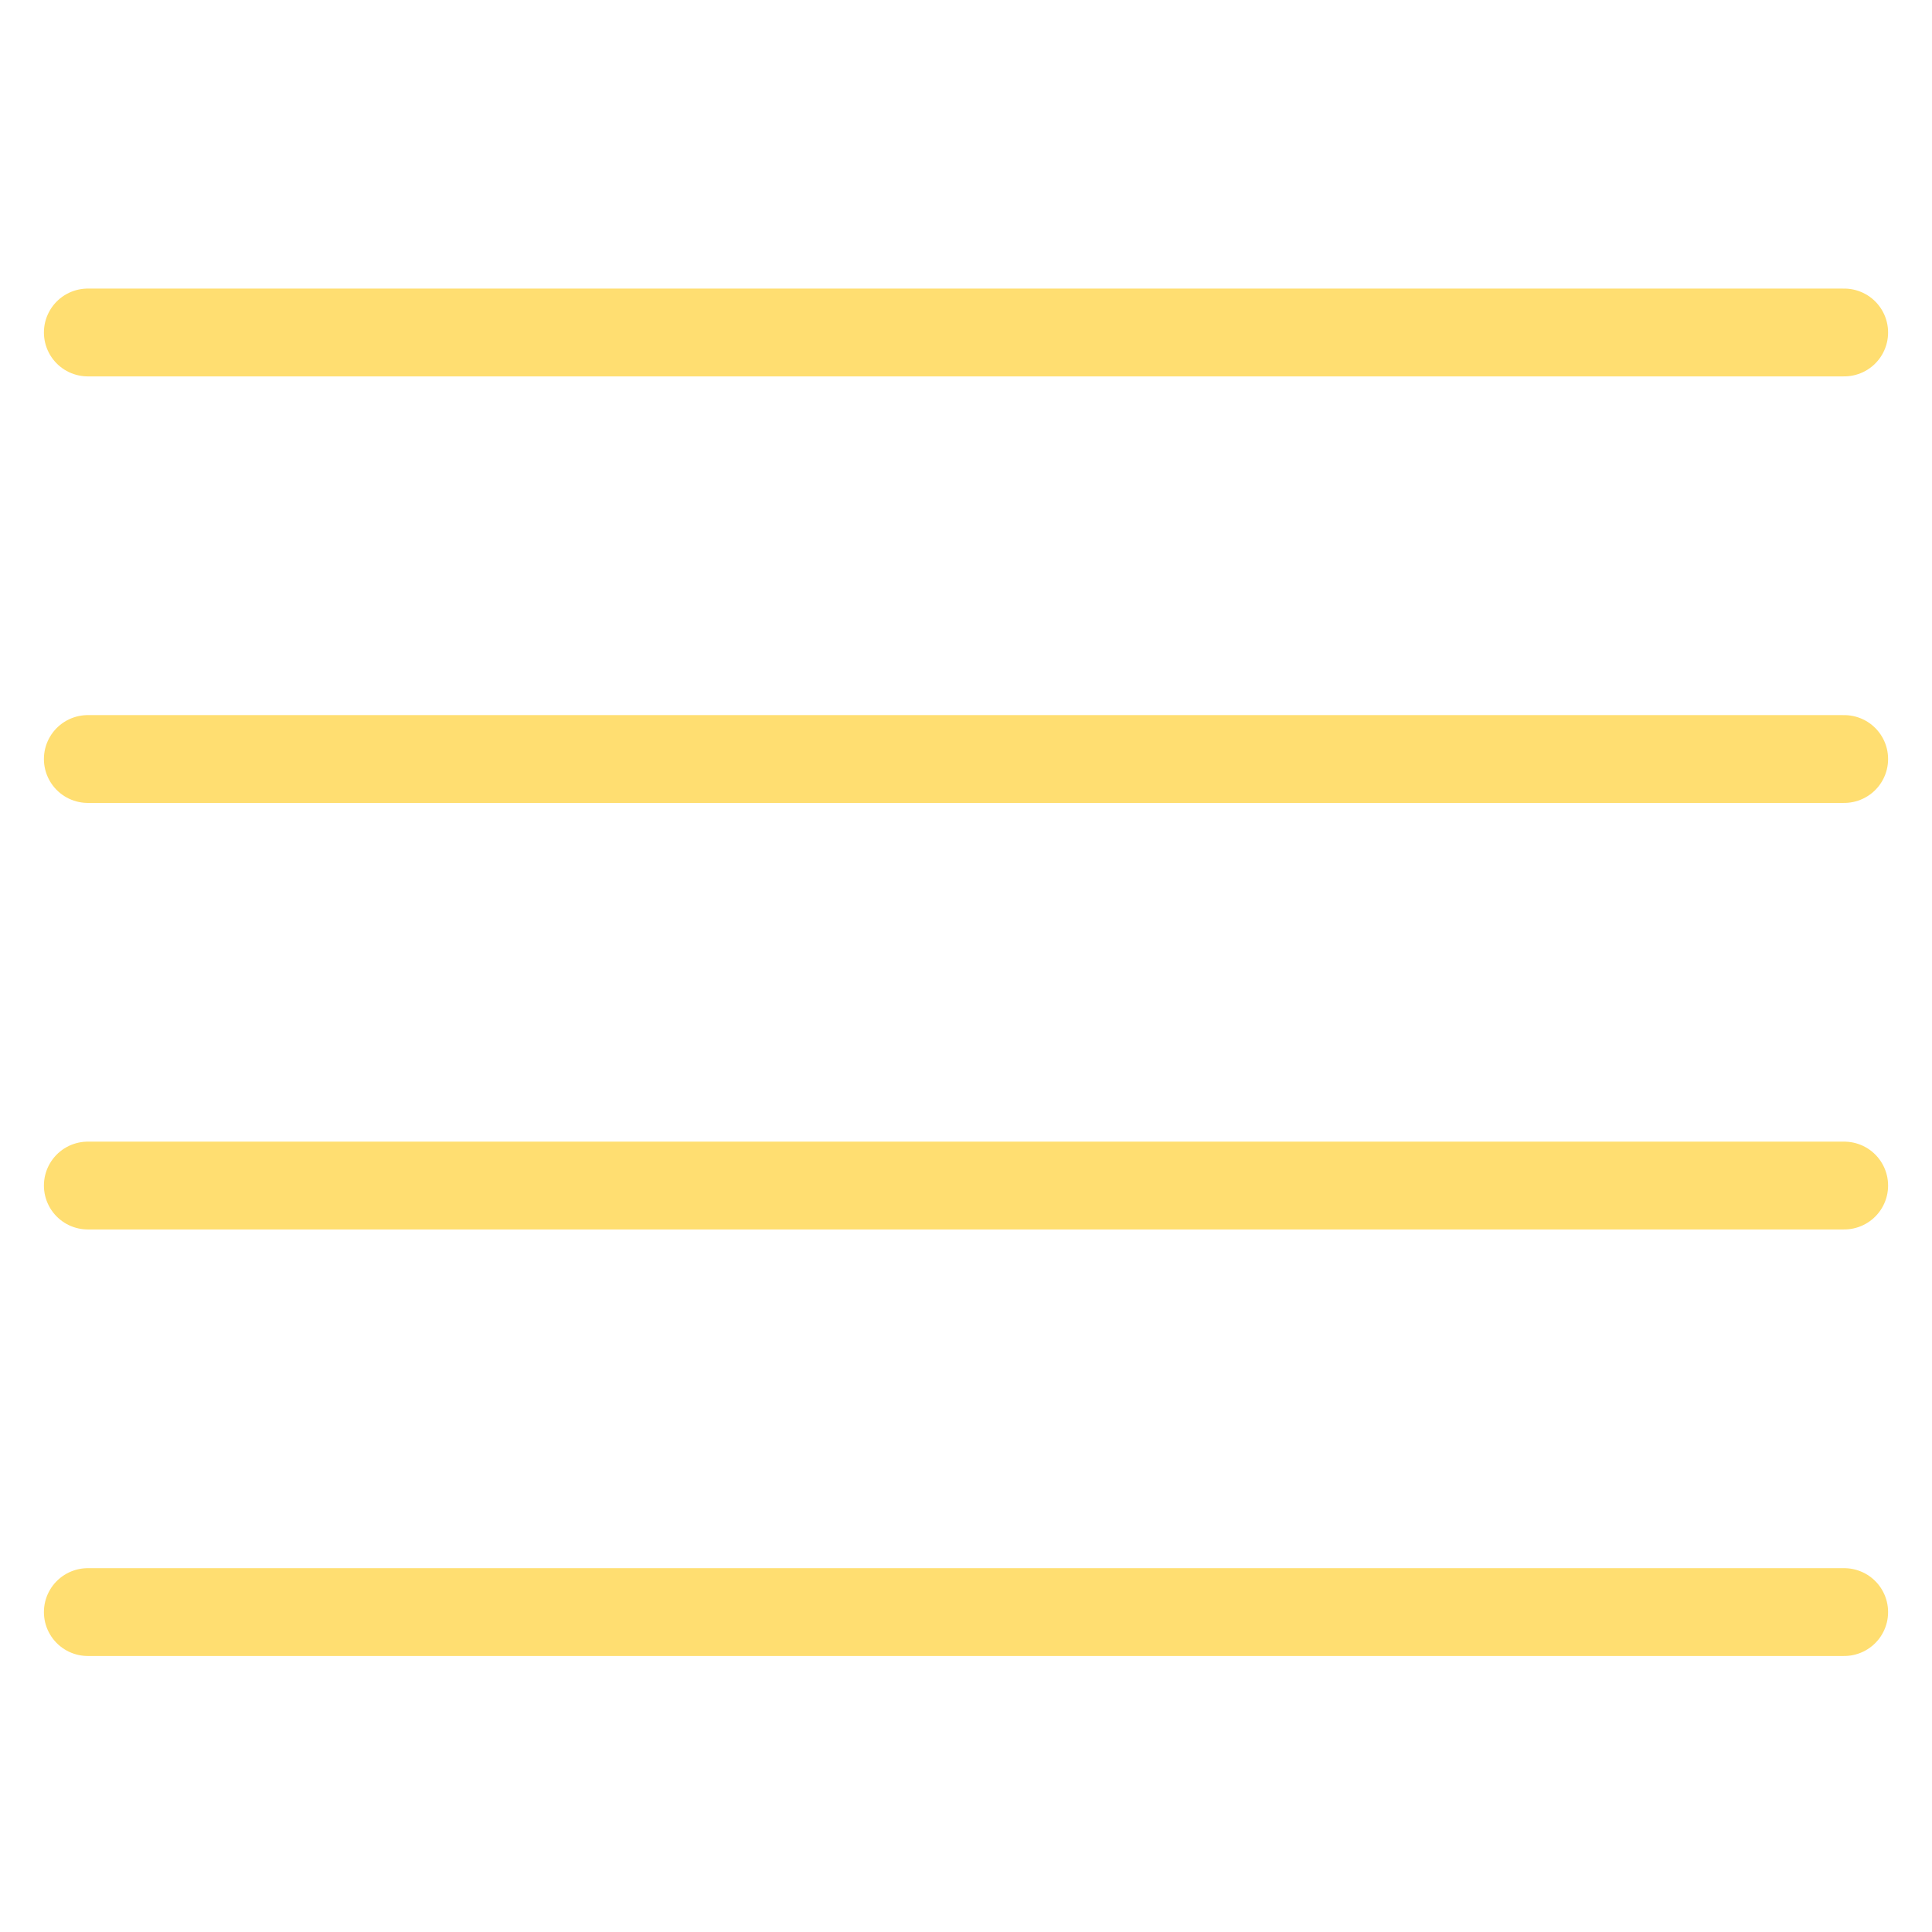
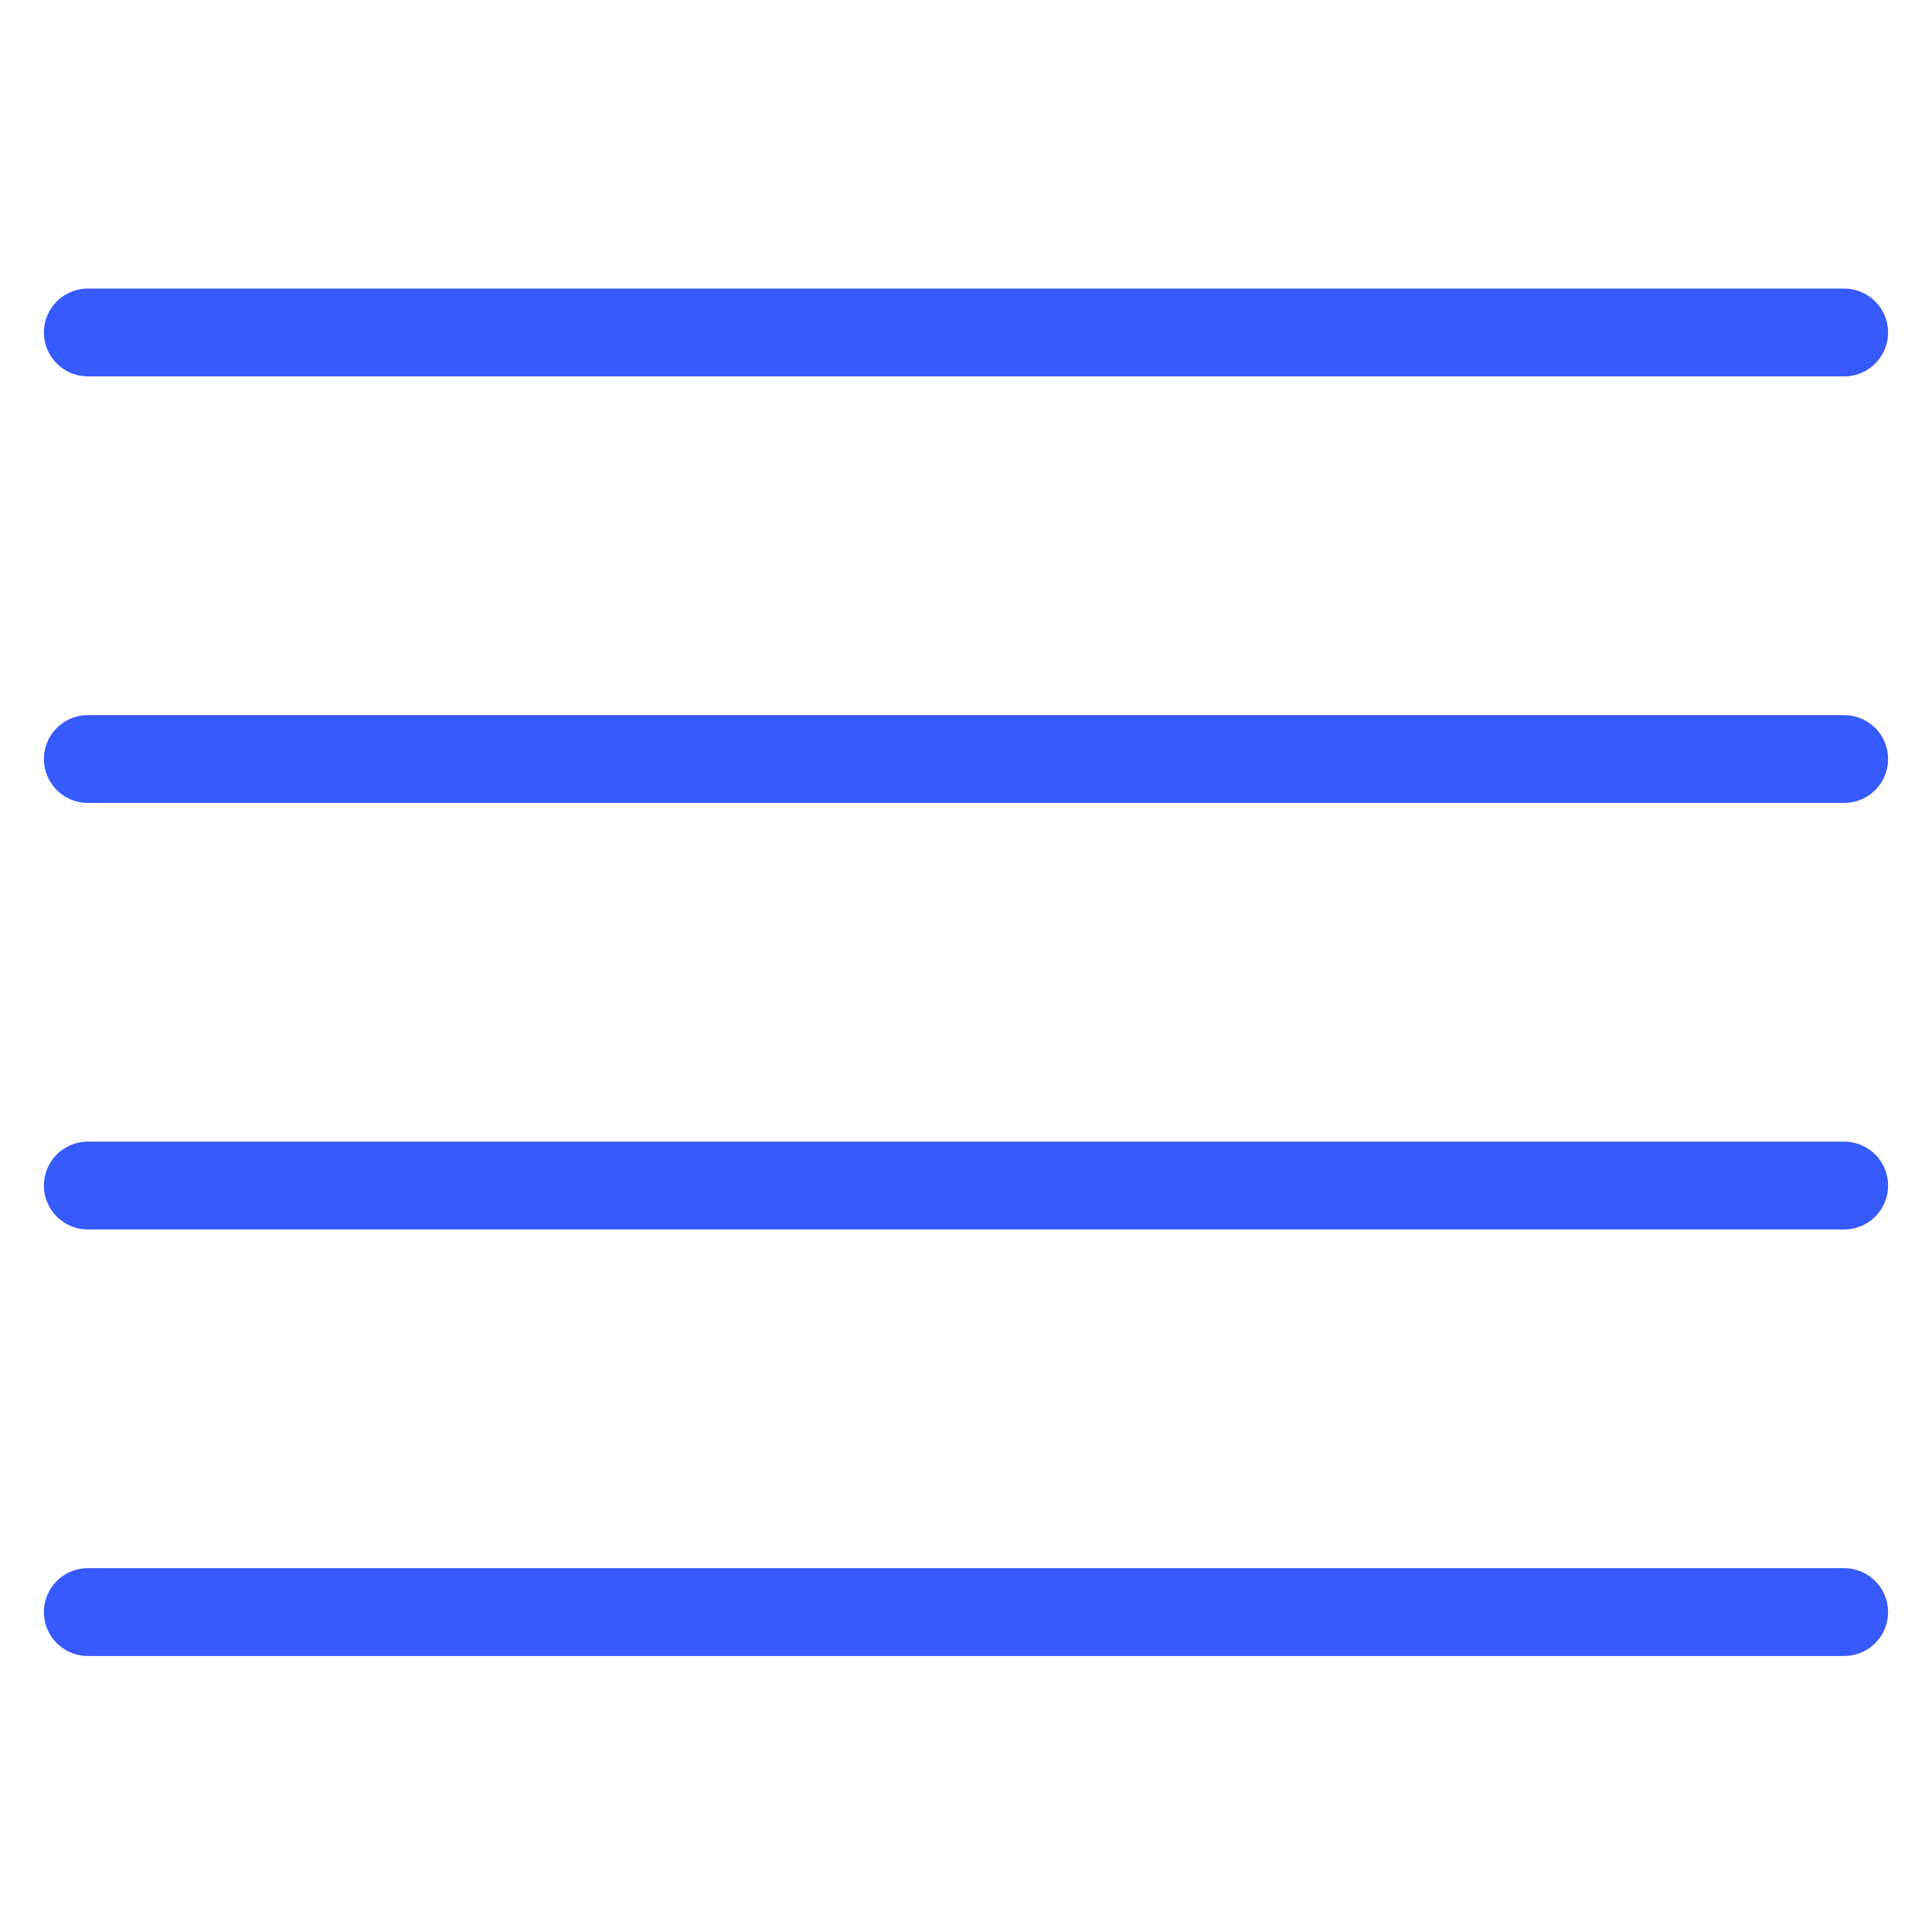
<svg xmlns="http://www.w3.org/2000/svg" width="24" height="24" viewBox="0 0 22 17" fill="none">
-   <path d="M1 1.286H21M1 6.143H21M1 11H21M1 15.857H21" stroke="#FFDE71" stroke-linecap="round" stroke-linejoin="round" />
+   <path d="M1 1.286H21M1 6.143H21M1 11H21M1 15.857H21" stroke="#375AFF" stroke-linecap="round" stroke-linejoin="round" />
</svg>
